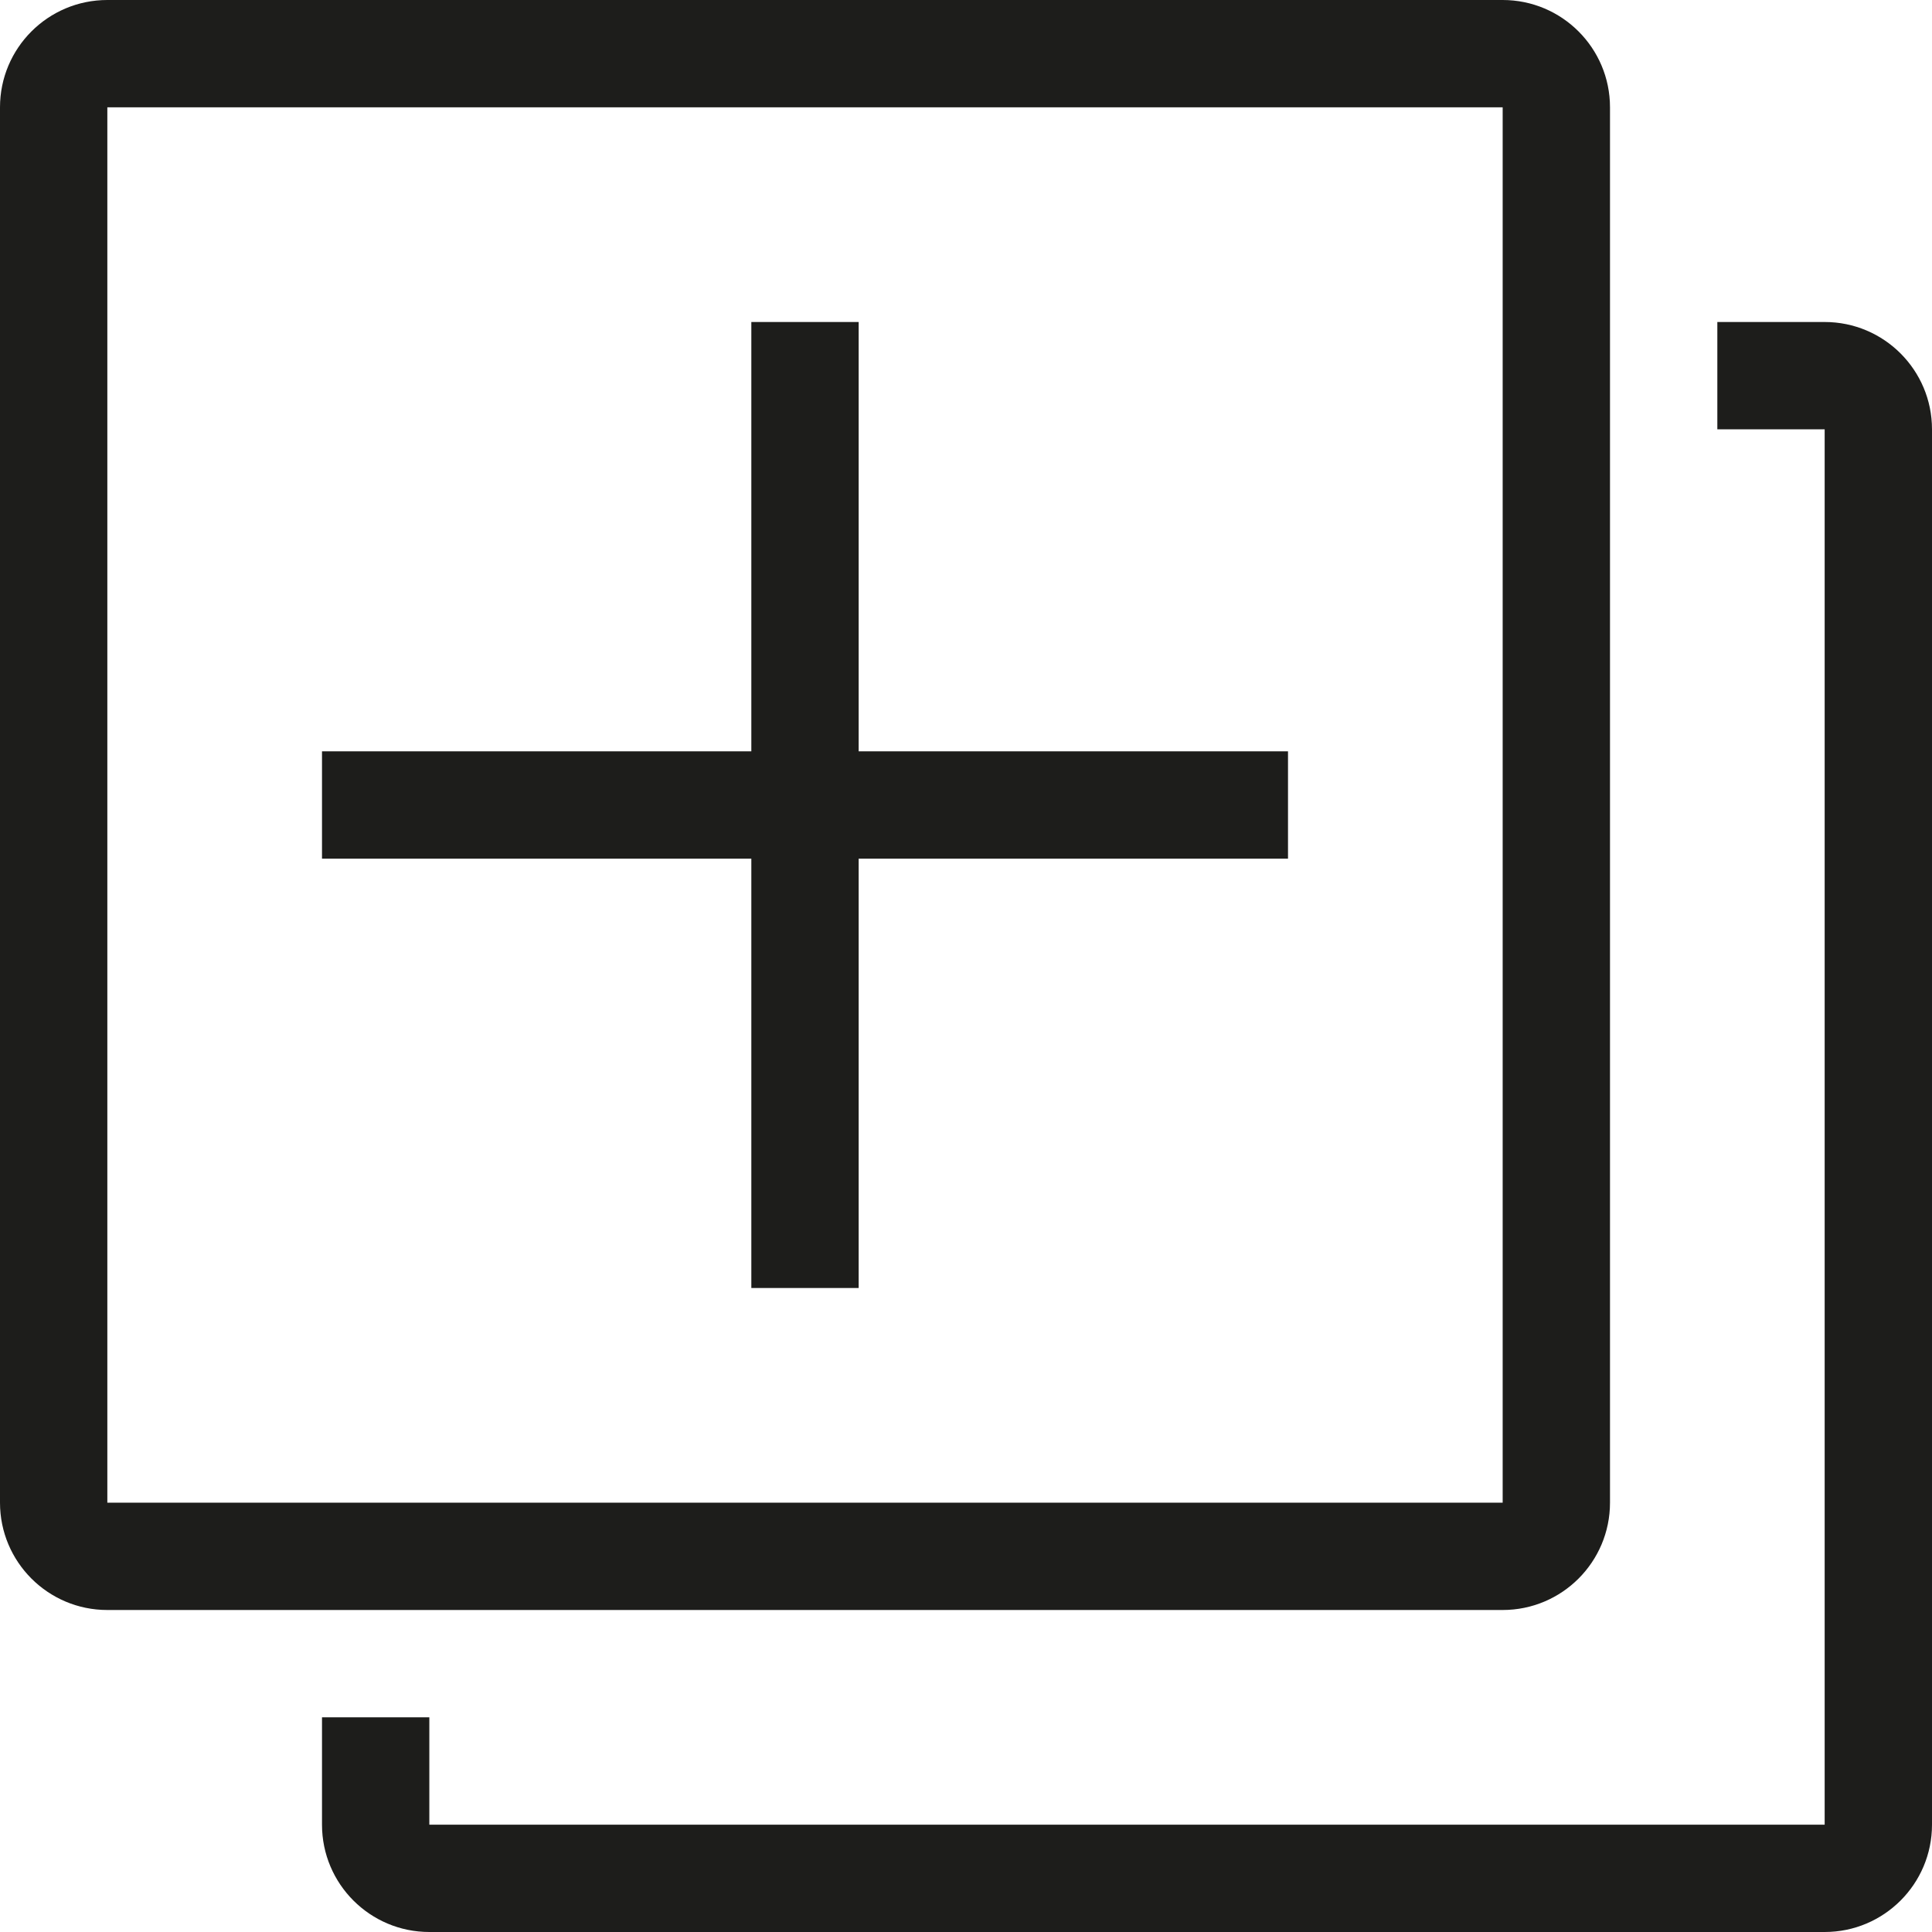
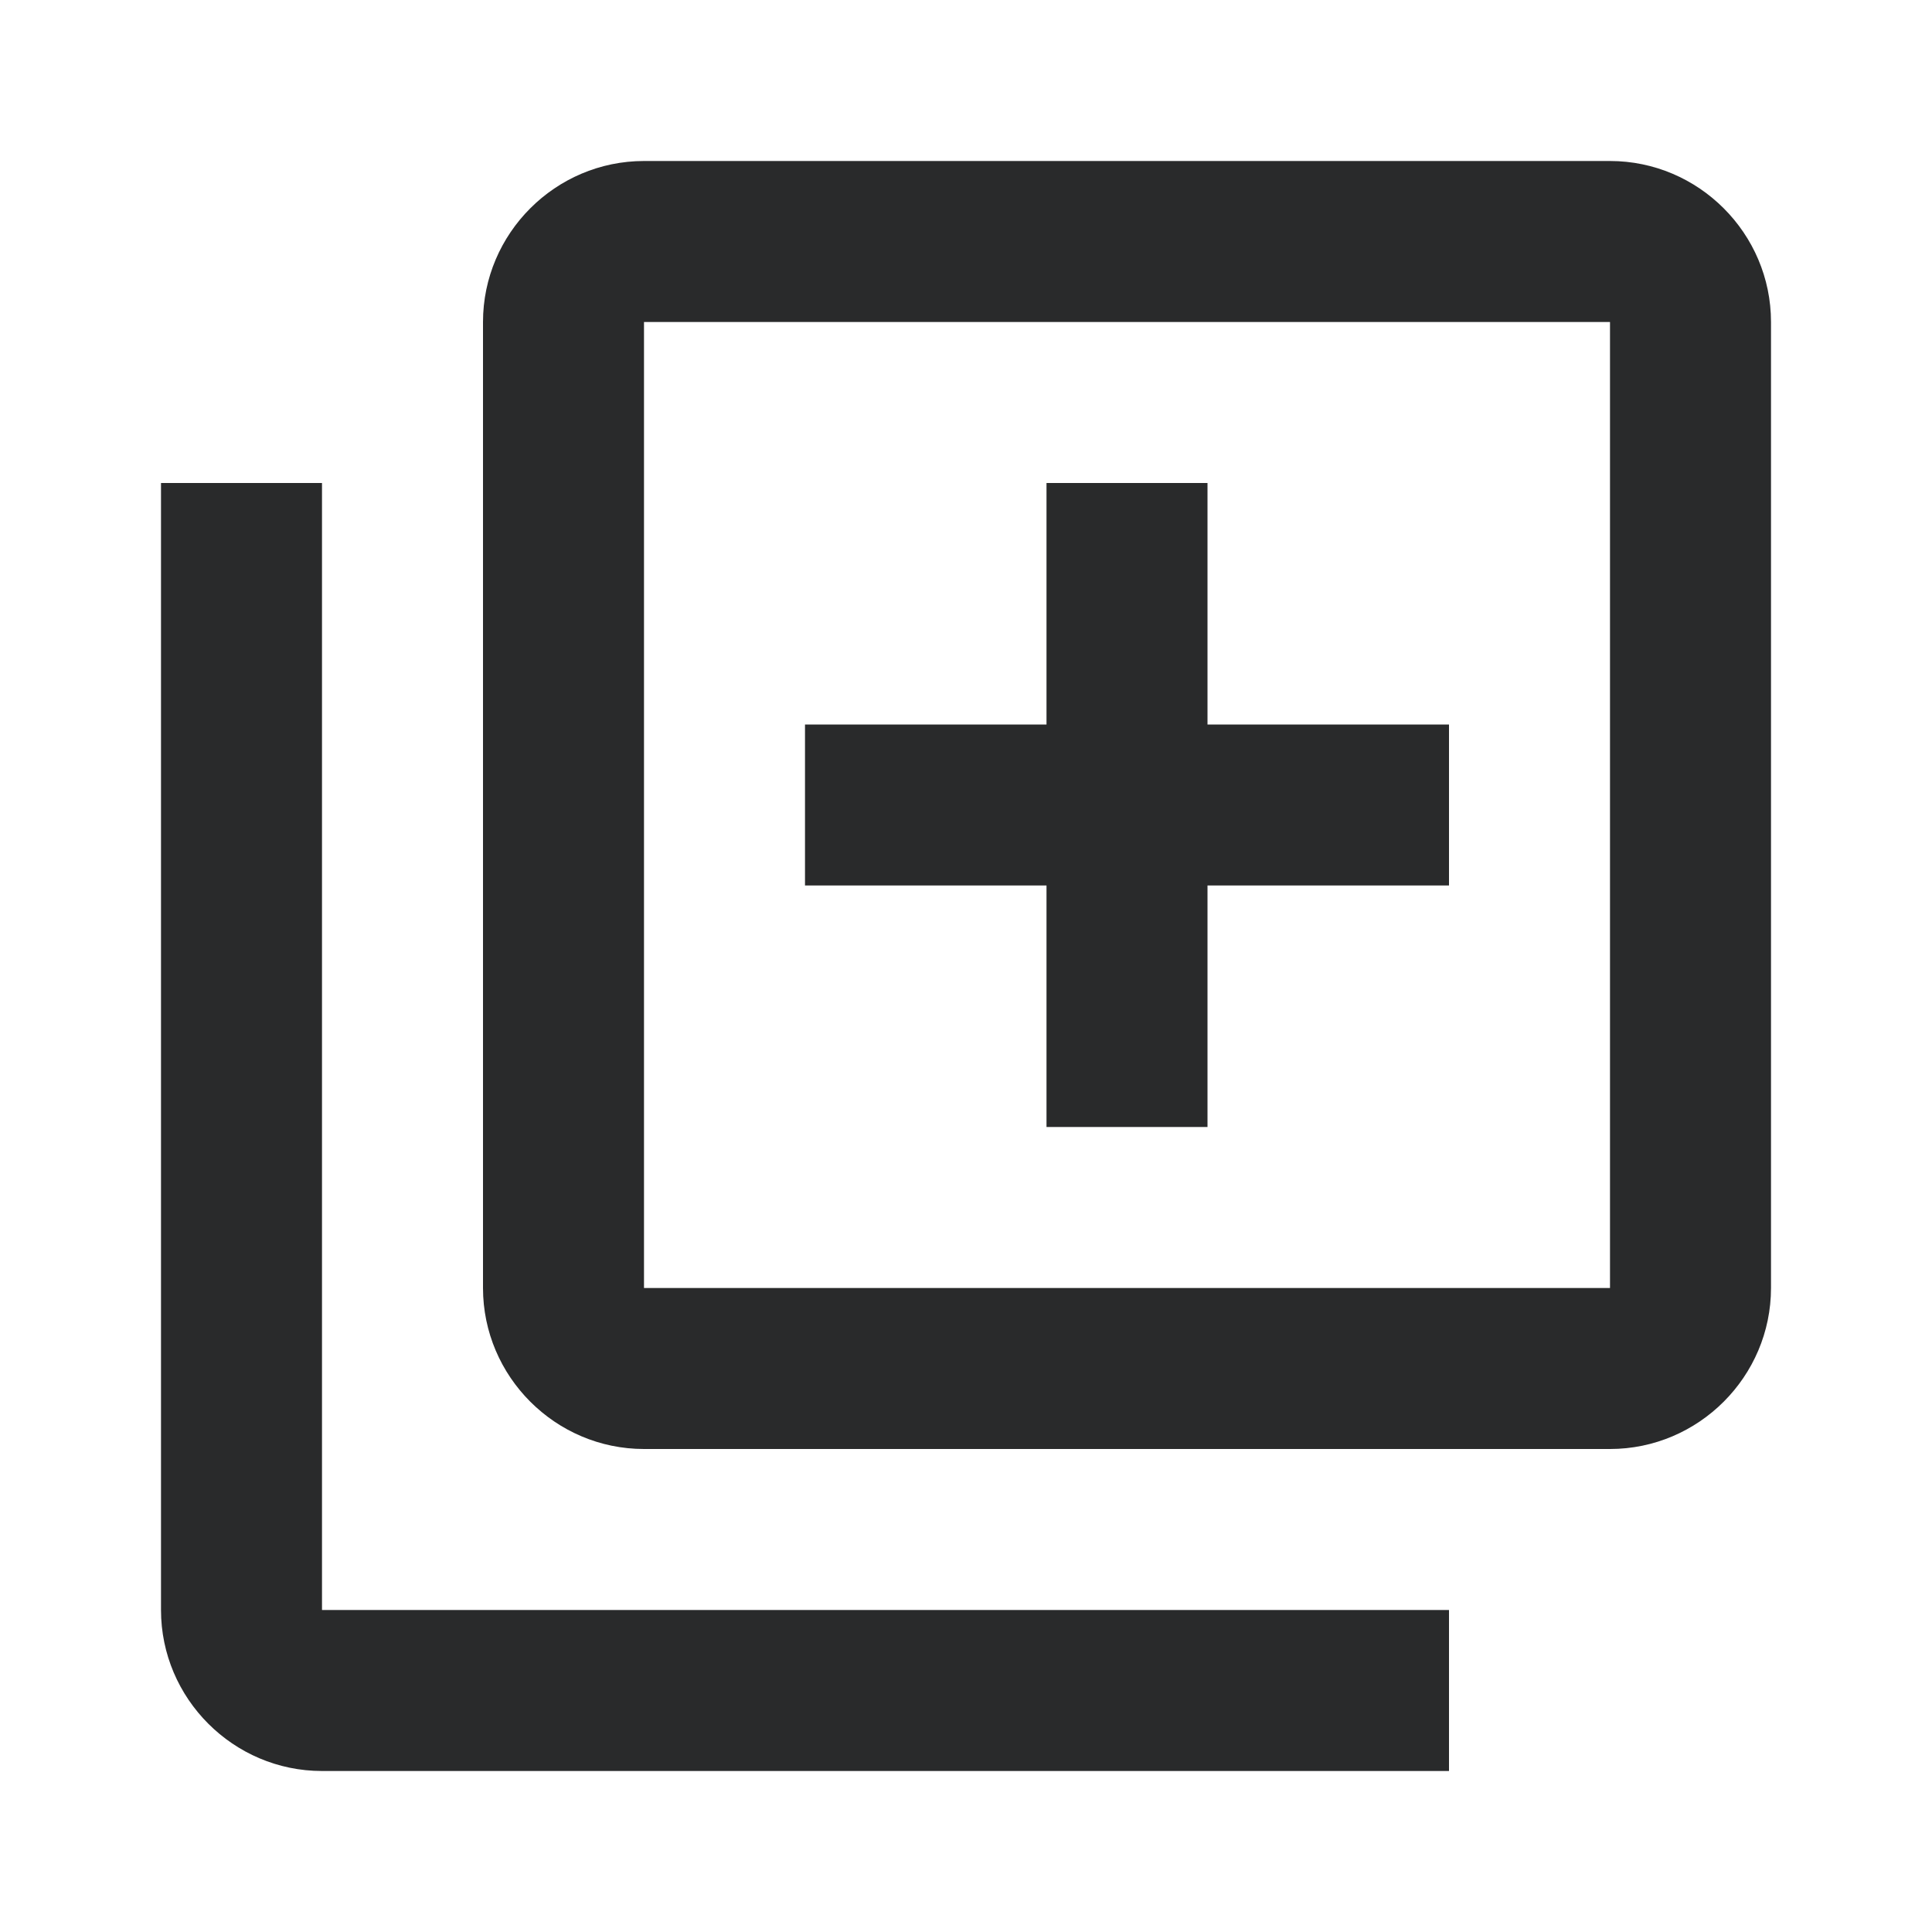
- <svg xmlns="http://www.w3.org/2000/svg" viewBox="0 0 36 36">
-   <defs>
-     <style>.cls-1{fill:#1d1d1b;}</style>
-   </defs>
-   <g id="Layer_2" data-name="Layer 2">
-     <g id="Layer_1-2" data-name="Layer 1">
-       <path class="cls-1" d="M28,2V28H2V2H28m0-2H2A2,2,0,0,0,0,2V28a2,2,0,0,0,2,2H28a2,2,0,0,0,2-2V2a2,2,0,0,0-2-2Z" />
-       <path class="cls-1" d="M34,6H32V8h2V34H8V32H6v2a2,2,0,0,0,2,2H34a2,2,0,0,0,2-2V8A2,2,0,0,0,34,6Z" />
-       <rect class="cls-1" x="14" y="6" width="2" height="18" />
-       <rect class="cls-1" x="14" y="6" width="2" height="18" transform="translate(30 0) rotate(90)" />
-     </g>
-   </g>
+ <svg xmlns="http://www.w3.org/2000/svg" width="18" height="18" viewBox="0 0 18 18" fill="none">
+   <path d="M3 4.5H1.5V15C1.5 15.825 2.175 16.5 3 16.5H13.5V15H3V4.5ZM15 1.5H6C5.175 1.5 4.5 2.175 4.5 3V12C4.5 12.825 5.175 13.5 6 13.5H15C15.825 13.5 16.5 12.825 16.5 12V3C16.5 2.175 15.825 1.5 15 1.5ZM15 12H6V3H15V12ZM9.75 10.5H11.25V8.25H13.5V6.75H11.25V4.5H9.75V6.75H7.5V8.25H9.75V10.5Z" fill="#292A2B" />
</svg>
